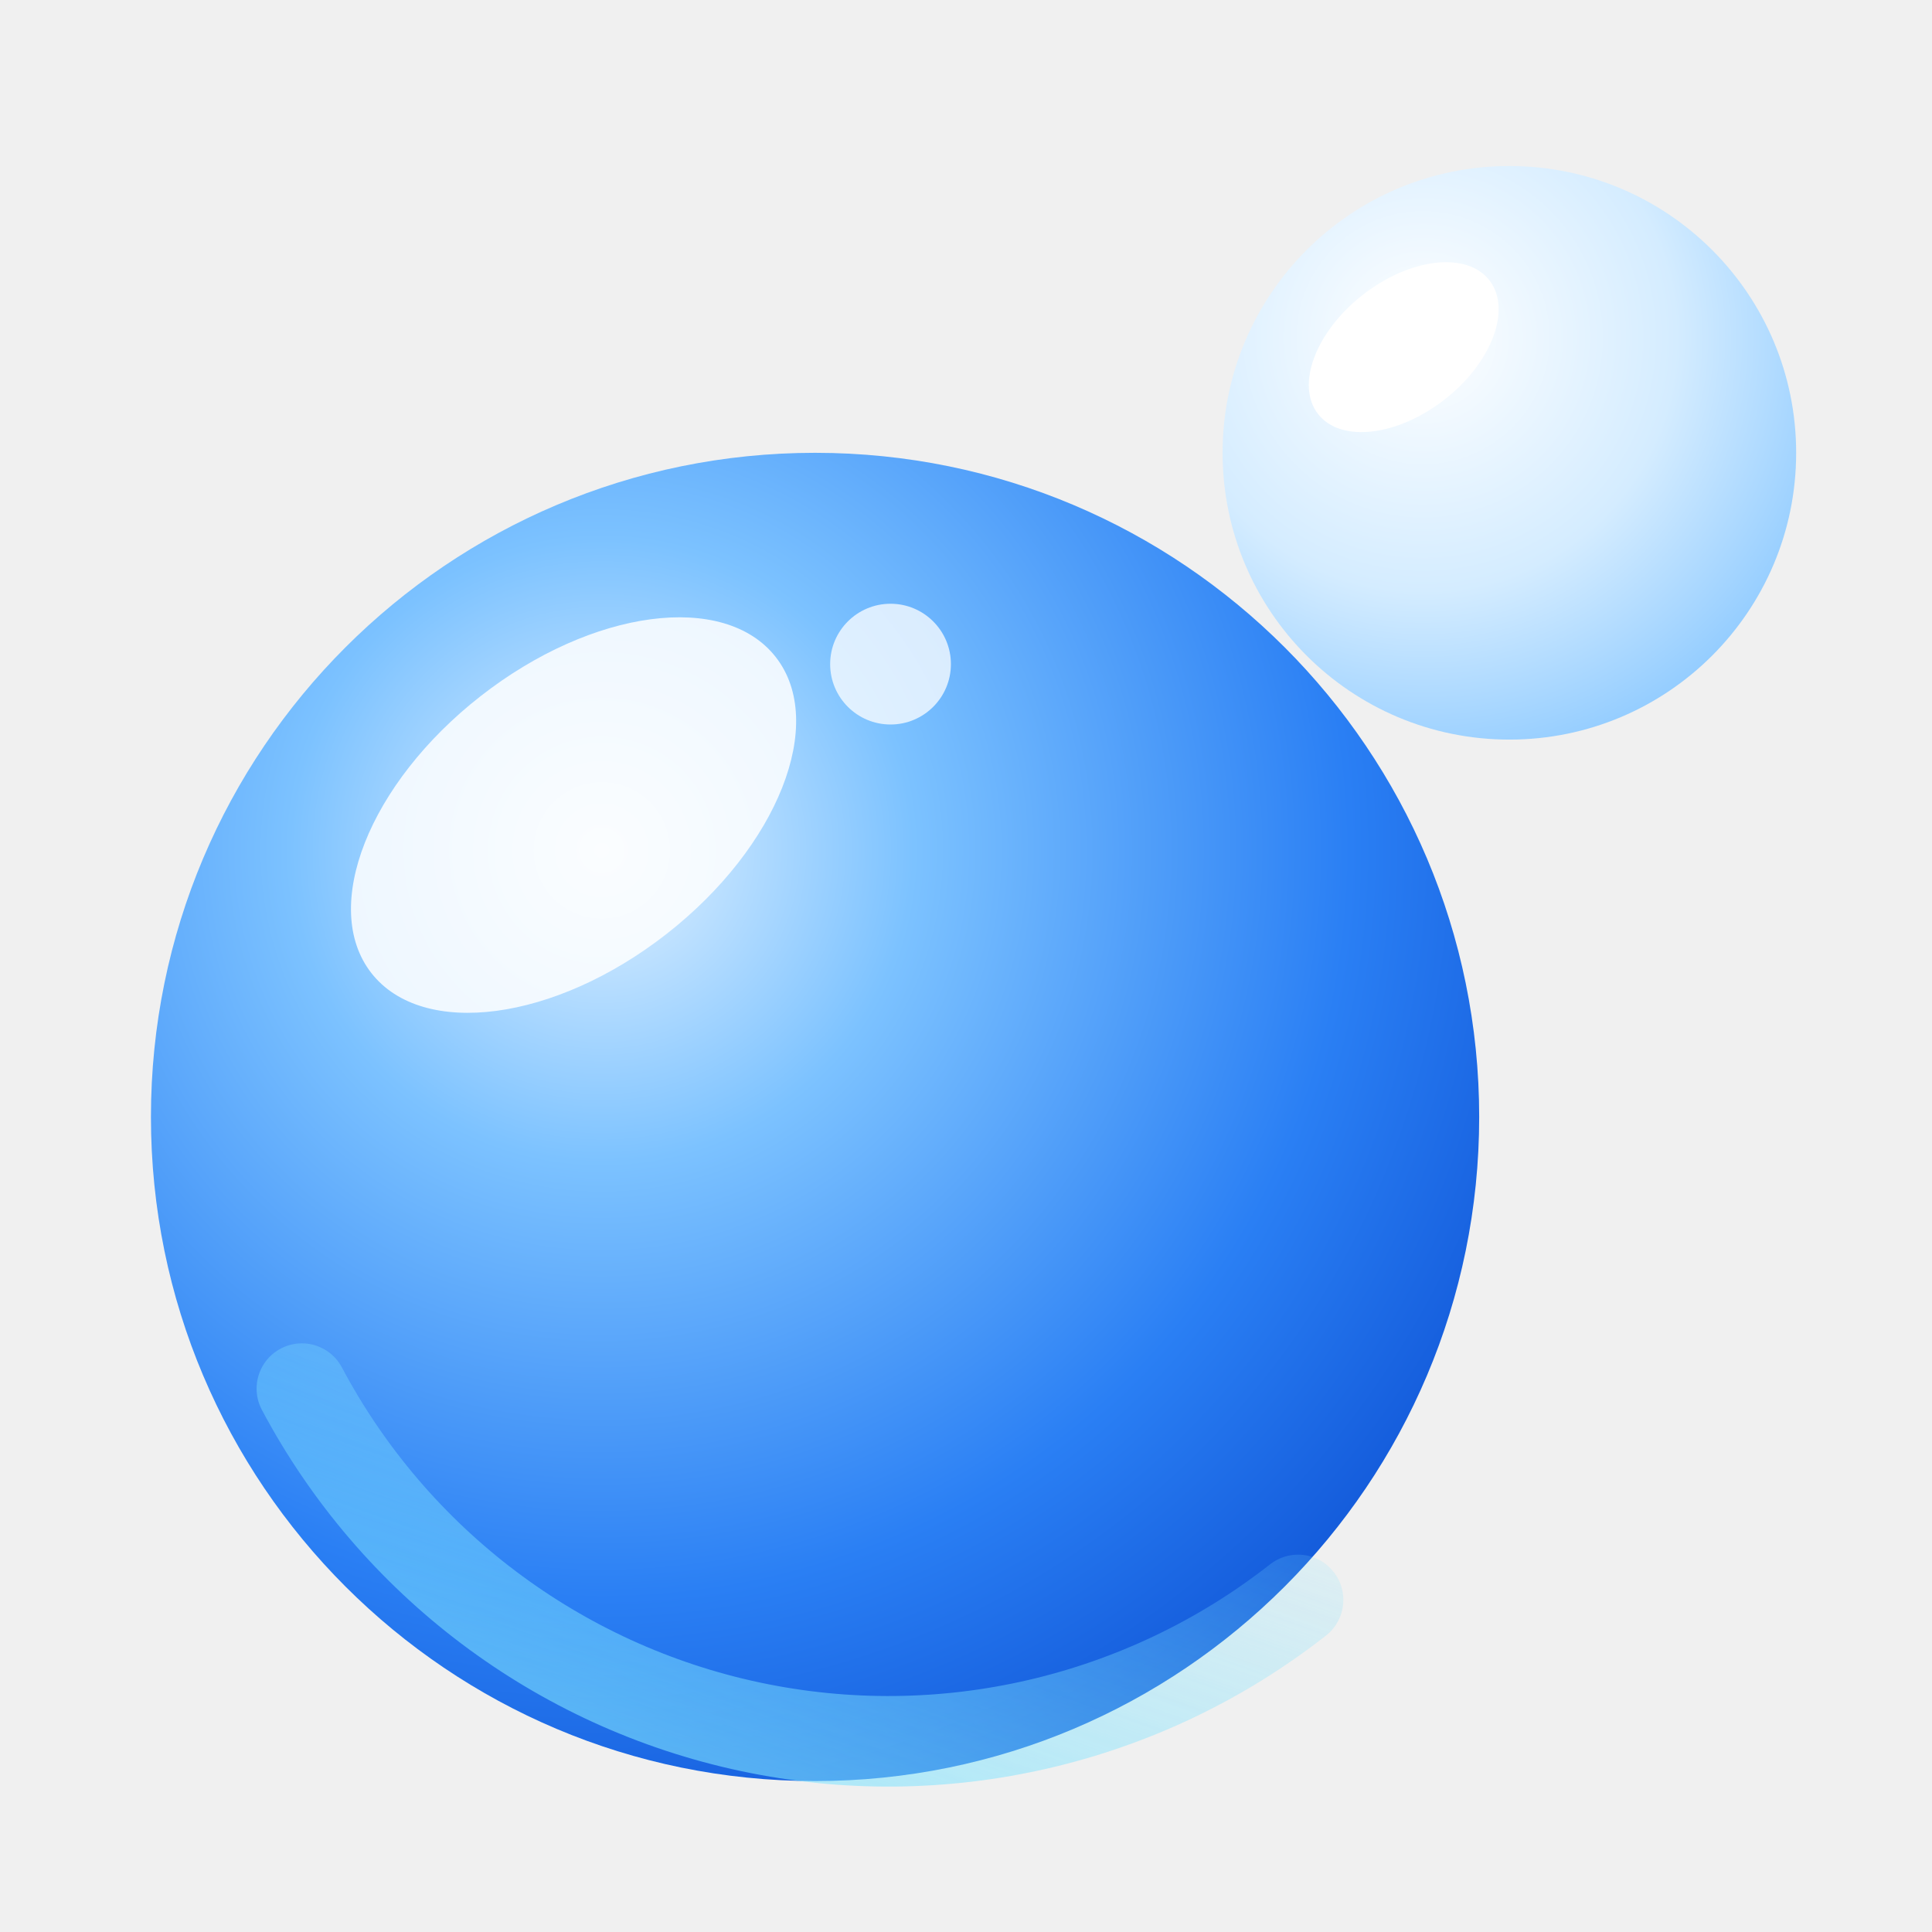
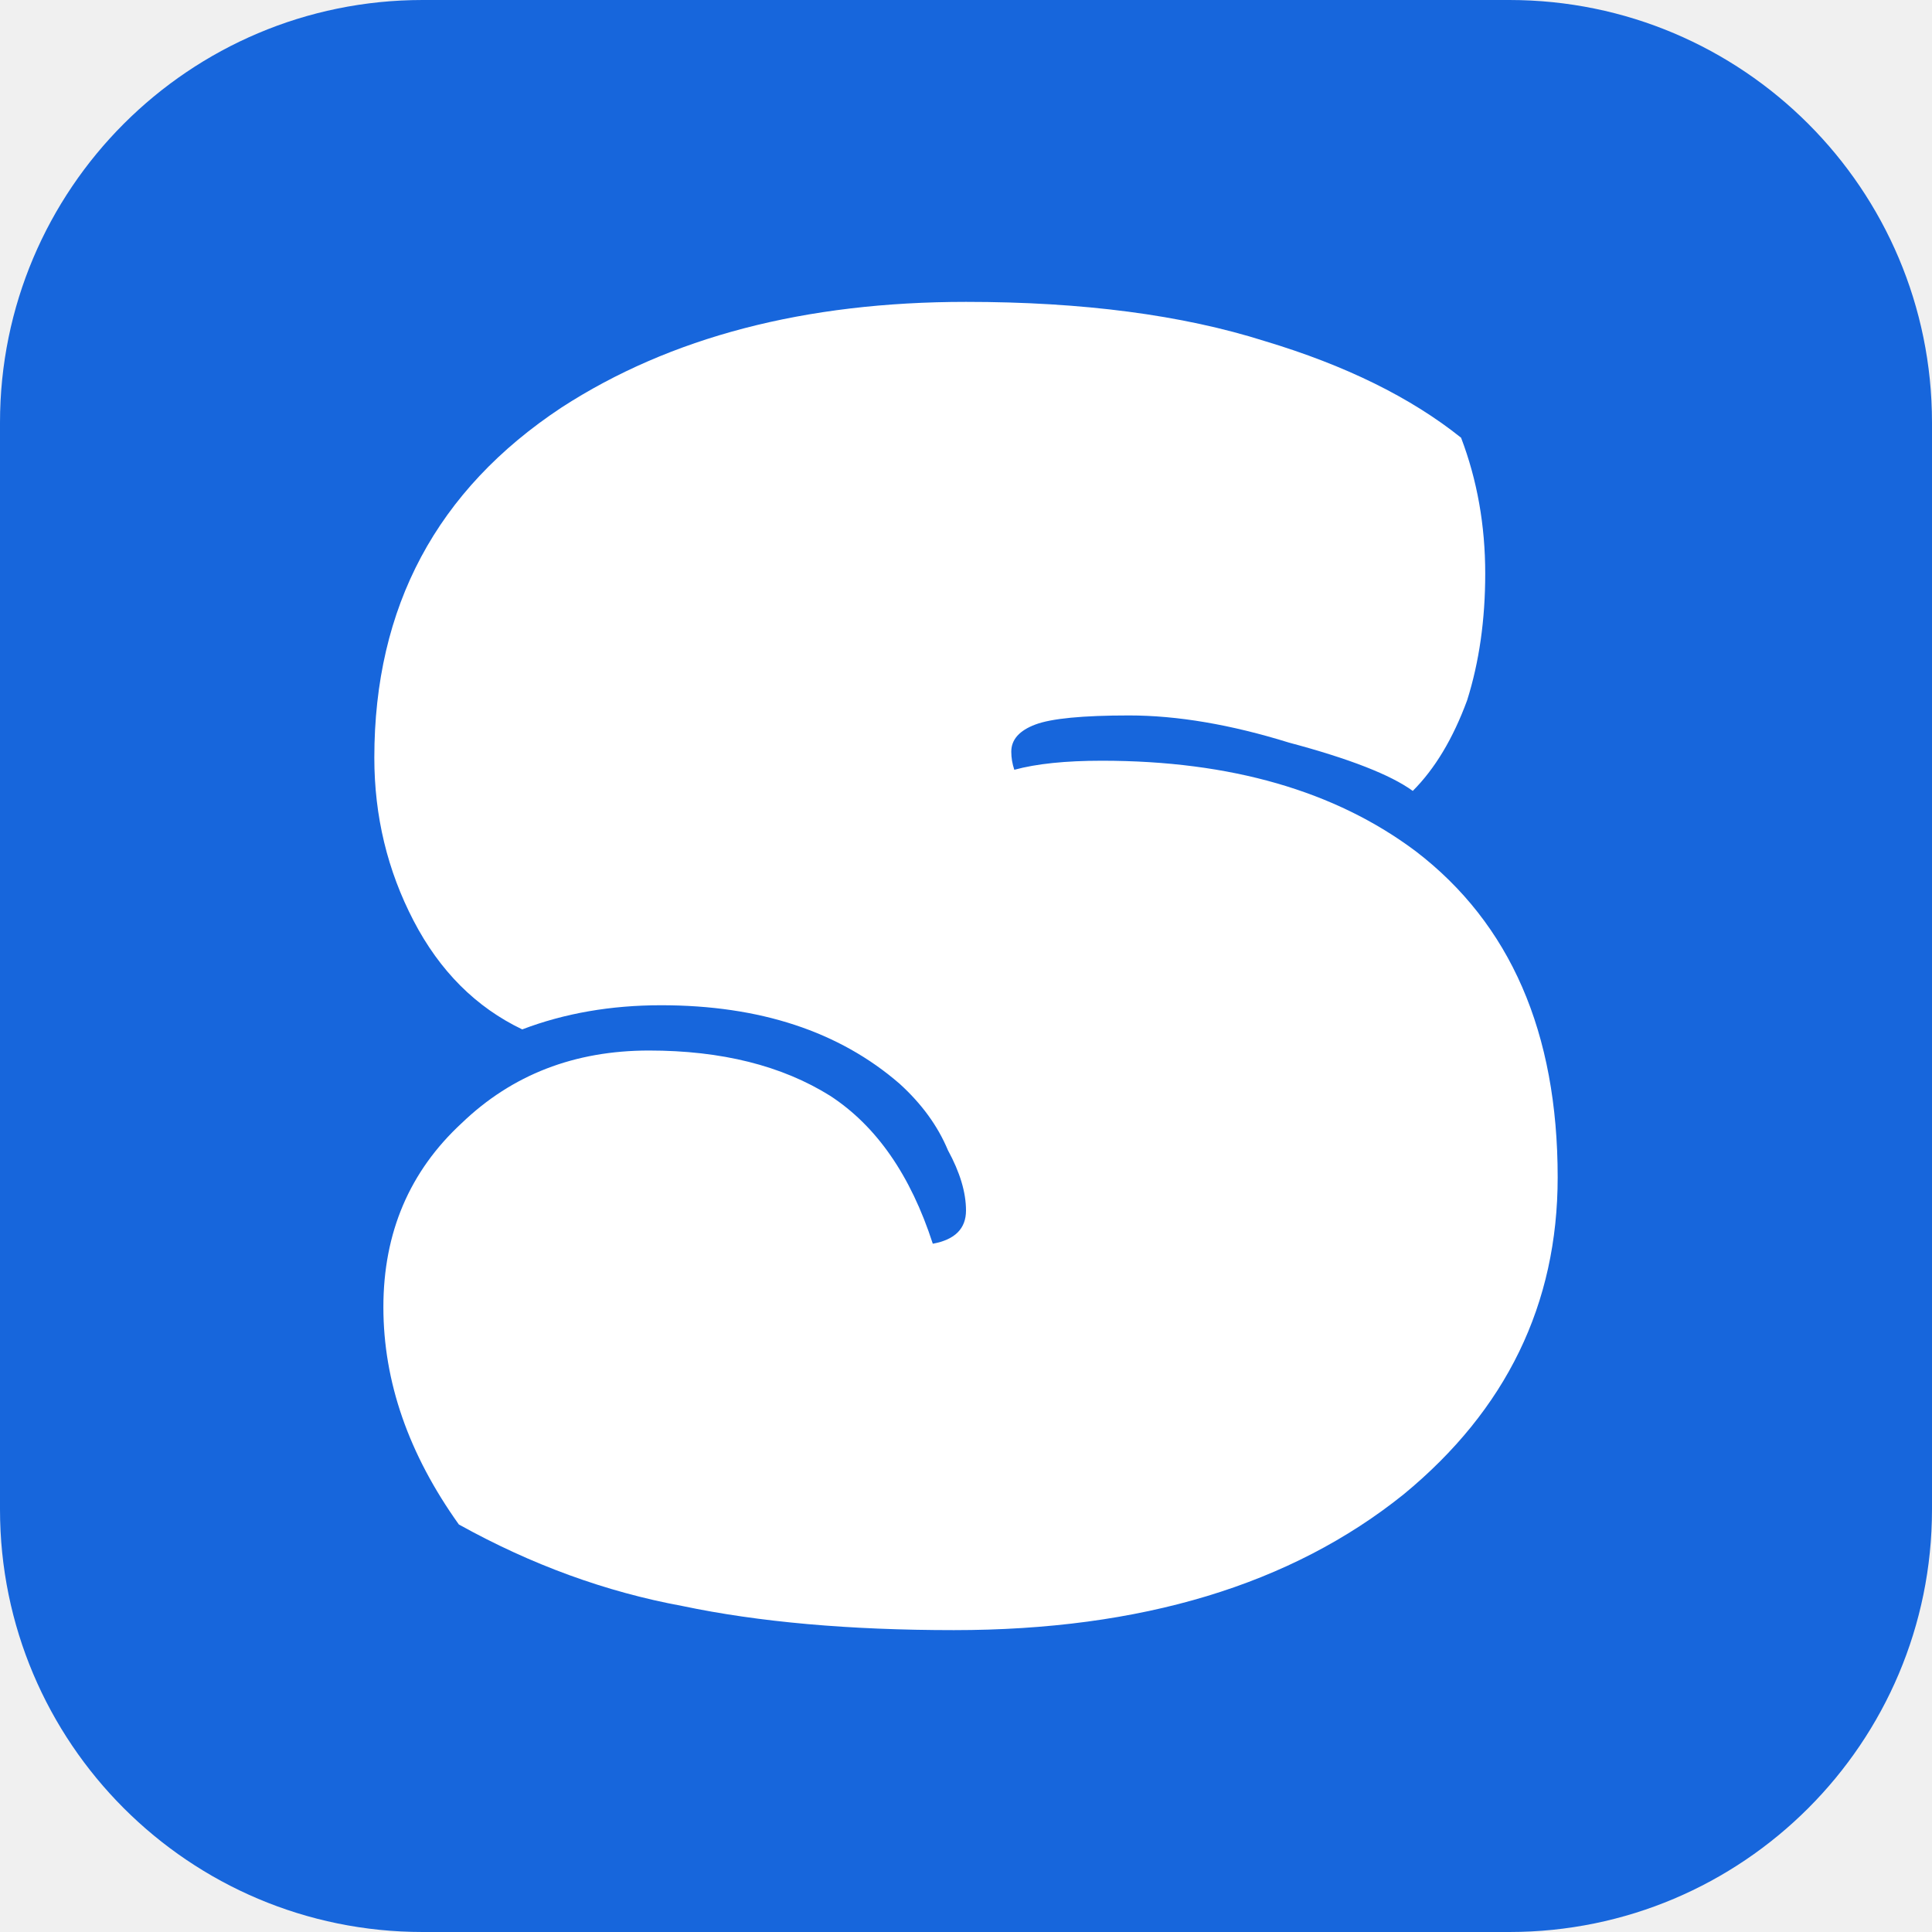
<svg xmlns="http://www.w3.org/2000/svg" viewBox="0 0 64 64" role="img" aria-label="Soap Opera">
-   <defs>
-     <radialGradient id="big" cx="0.34" cy="0.3" r="0.78">
-       <stop offset="0" stop-color="#e3f2ff" />
-       <stop offset="0.3" stop-color="#7cc2ff" />
-       <stop offset="0.72" stop-color="#2a7ff4" />
-       <stop offset="1" stop-color="#1157d8" />
-     </radialGradient>
-     <radialGradient id="small" cx="0.35" cy="0.3" r="0.8">
-       <stop offset="0" stop-color="#ffffff" />
-       <stop offset="0.55" stop-color="#d4ecff" />
-       <stop offset="1" stop-color="#8ac8ff" />
-     </radialGradient>
-     <linearGradient id="glow" x1="0" y1="1" x2="1" y2="0">
-       <stop offset="0" stop-color="#7fe3ff" stop-opacity="0.9" />
-       <stop offset="1" stop-color="#7fe3ff" stop-opacity="0" />
-     </linearGradient>
-   </defs>
-   <circle cx="27" cy="37" r="22" fill="url(#big)" />
-   <path d="M10 46a22 22 0 0 0 33 7" fill="none" stroke="url(#glow)" stroke-width="3" stroke-linecap="round" opacity="0.8" />
-   <ellipse cx="19" cy="27" rx="8.5" ry="5" fill="#fff" opacity="0.85" transform="rotate(-38 19 27)" />
-   <circle cx="29.5" cy="22" r="2" fill="#fff" opacity="0.75" />
-   <circle cx="50" cy="15" r="9.5" fill="url(#small)" />
-   <ellipse cx="46.5" cy="11.5" rx="3.6" ry="2.2" fill="#fff" transform="rotate(-38 46.5 11.5)" />
+   <rect width="64" height="64" rx="14" fill="#1766dc" />
+   <path fill="#fff" d="M30.9 41.2Q32 41 32 40.1Q32 39.2 31.4 38.1Q30.9 36.9 29.8 35.9Q26.8 33.3 21.9 33.3Q19.4 33.3 17.3 34.1Q15 33 13.7 30.5Q12.4 28 12.4 25.1Q12.4 17.6 18.6 13.5Q24 10 32 10Q37.8 10 41.9 11.3Q45.9 12.5 48.4 14.5Q49.2 16.6 49.2 19Q49.2 21.3 48.6 23.2Q47.9 25.1 46.8 26.2Q45.7 25.4 42.7 24.6Q39.8 23.7 37.4 23.7Q35.1 23.7 34.3 24Q33.5 24.3 33.5 24.9Q33.5 25.2 33.6 25.5Q34.7 25.2 36.5 25.2Q42.9 25.2 46.9 28.2Q51.6 31.8 51.6 39Q51.6 45.3 46.5 49.5Q40.9 54 31.6 54Q26.4 54 22.6 53.2Q18.8 52.5 15.2 50.5Q12.7 47 12.7 43.3Q12.7 39.6 15.3 37.2Q17.8 34.8 21.5 34.8Q25.1 34.8 27.5 36.3Q29.8 37.8 30.9 41.2Z" />
</svg>
